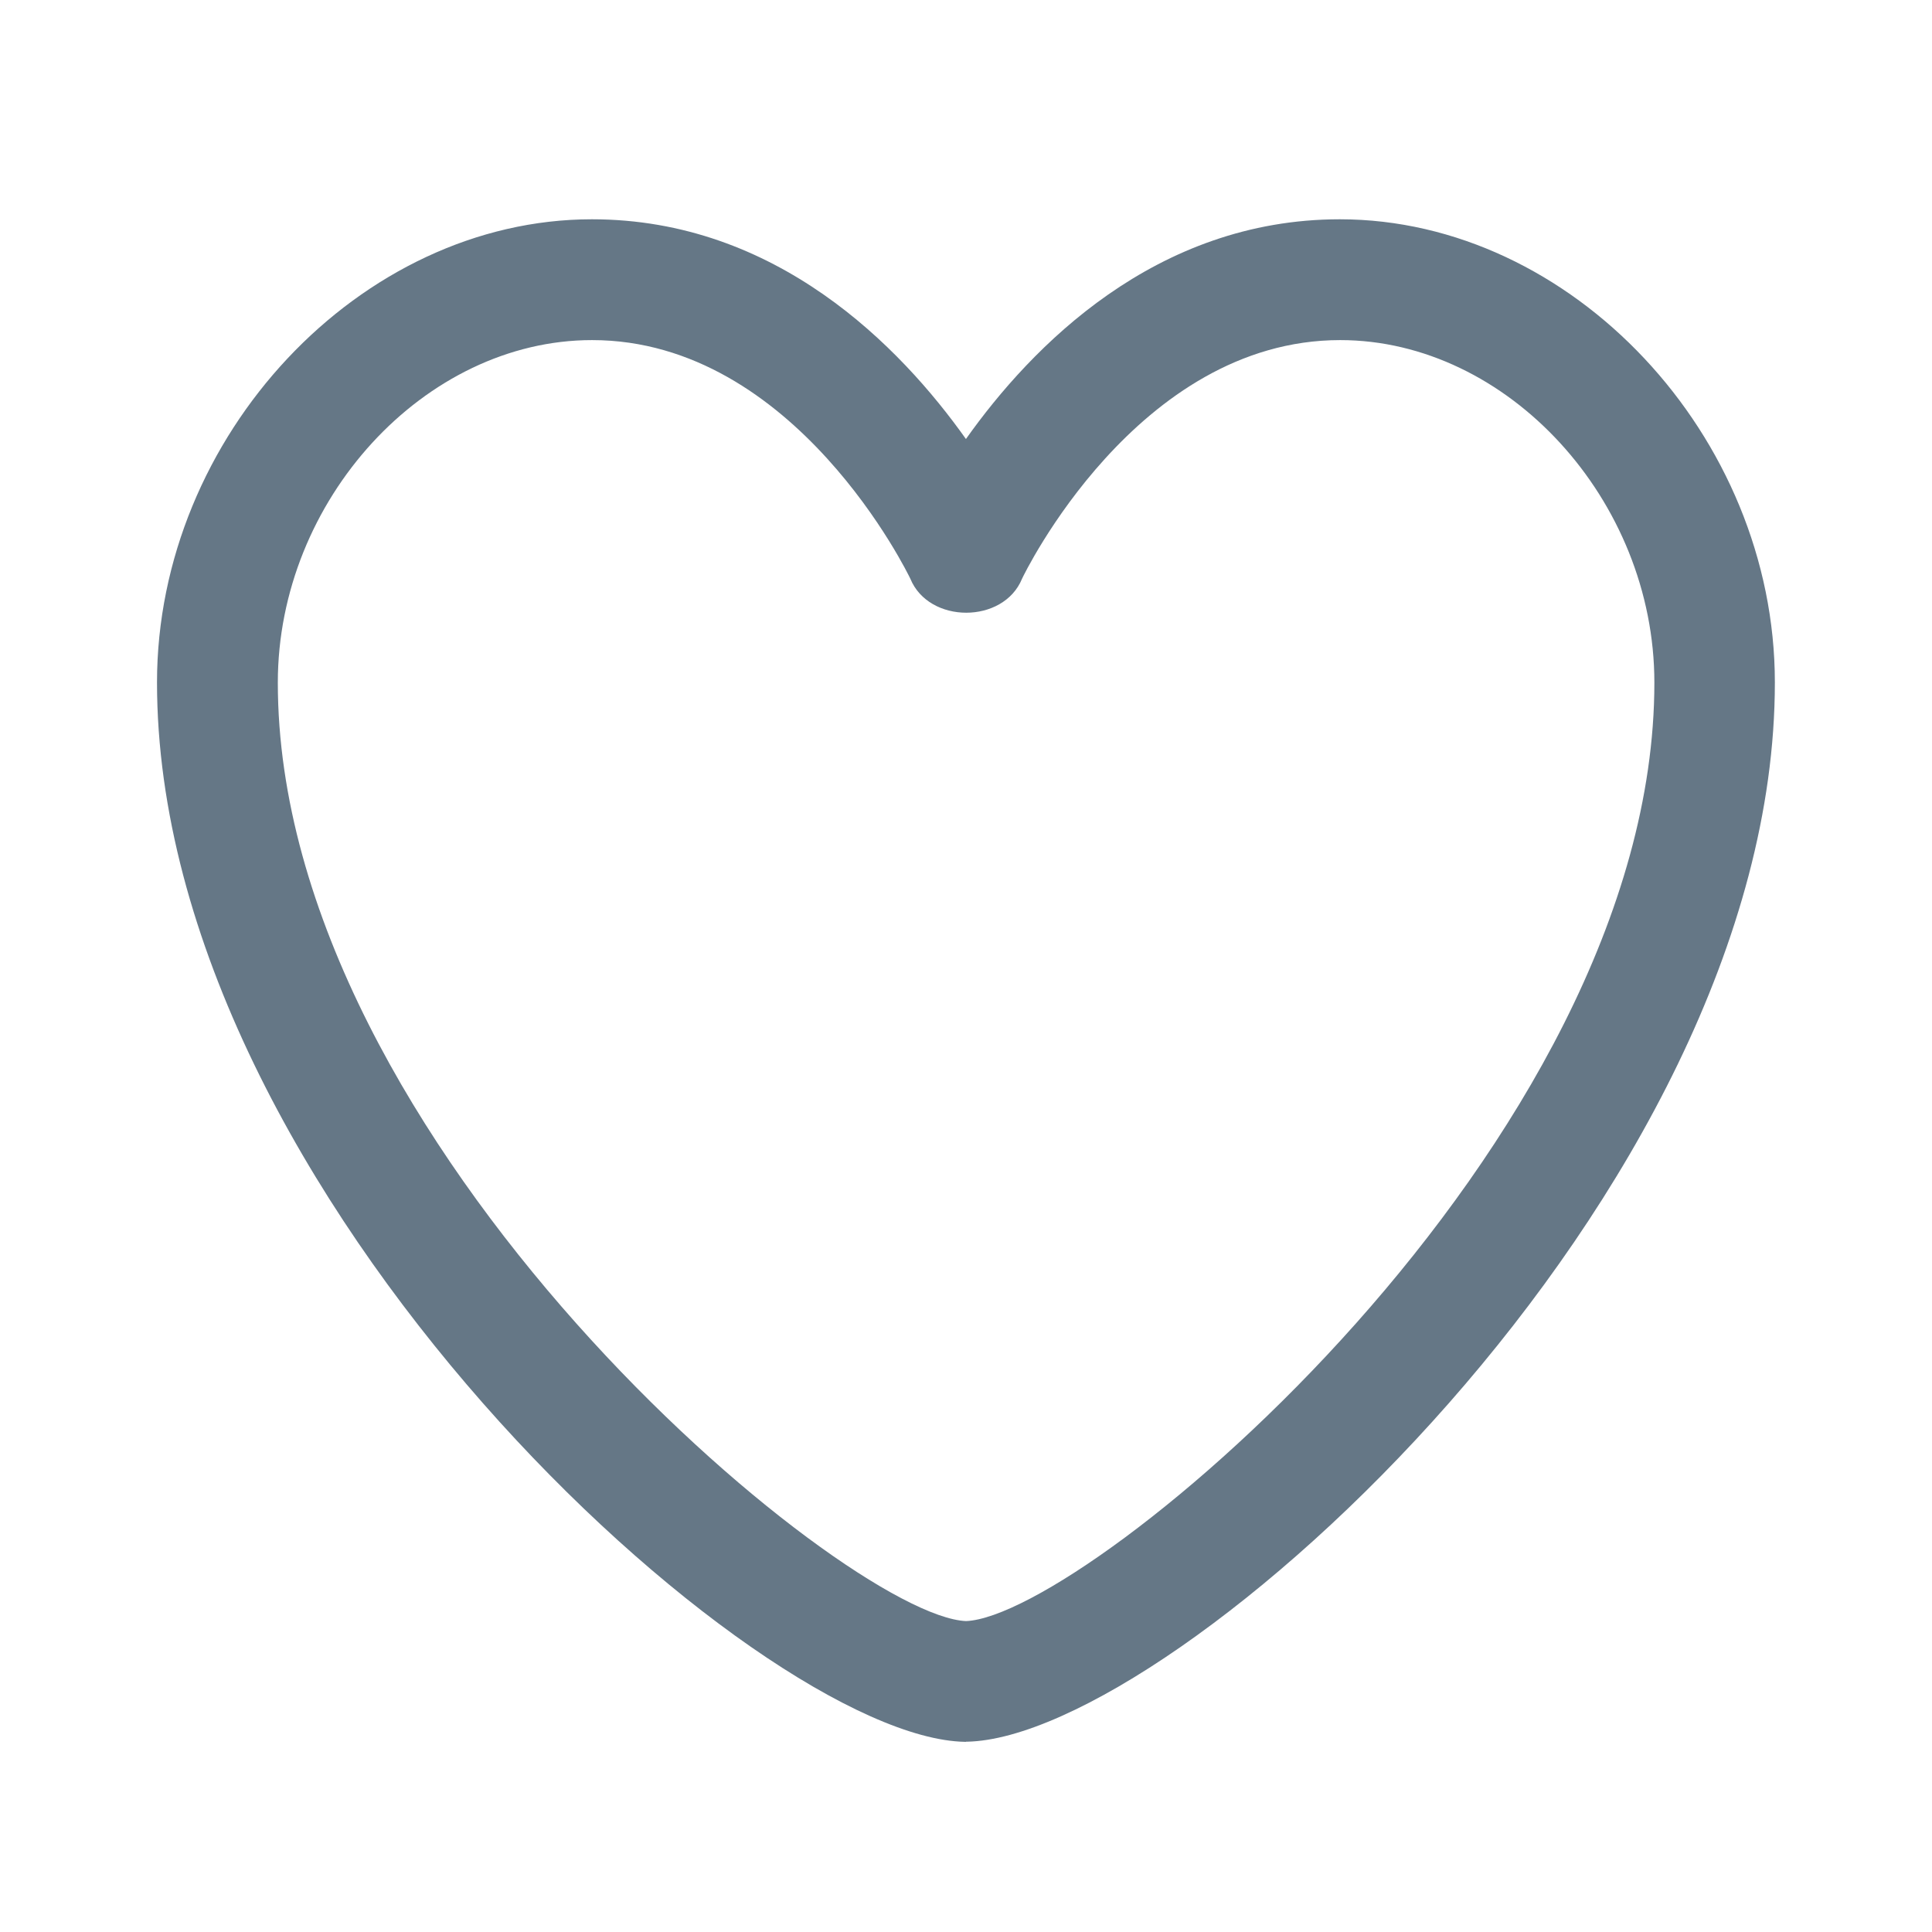
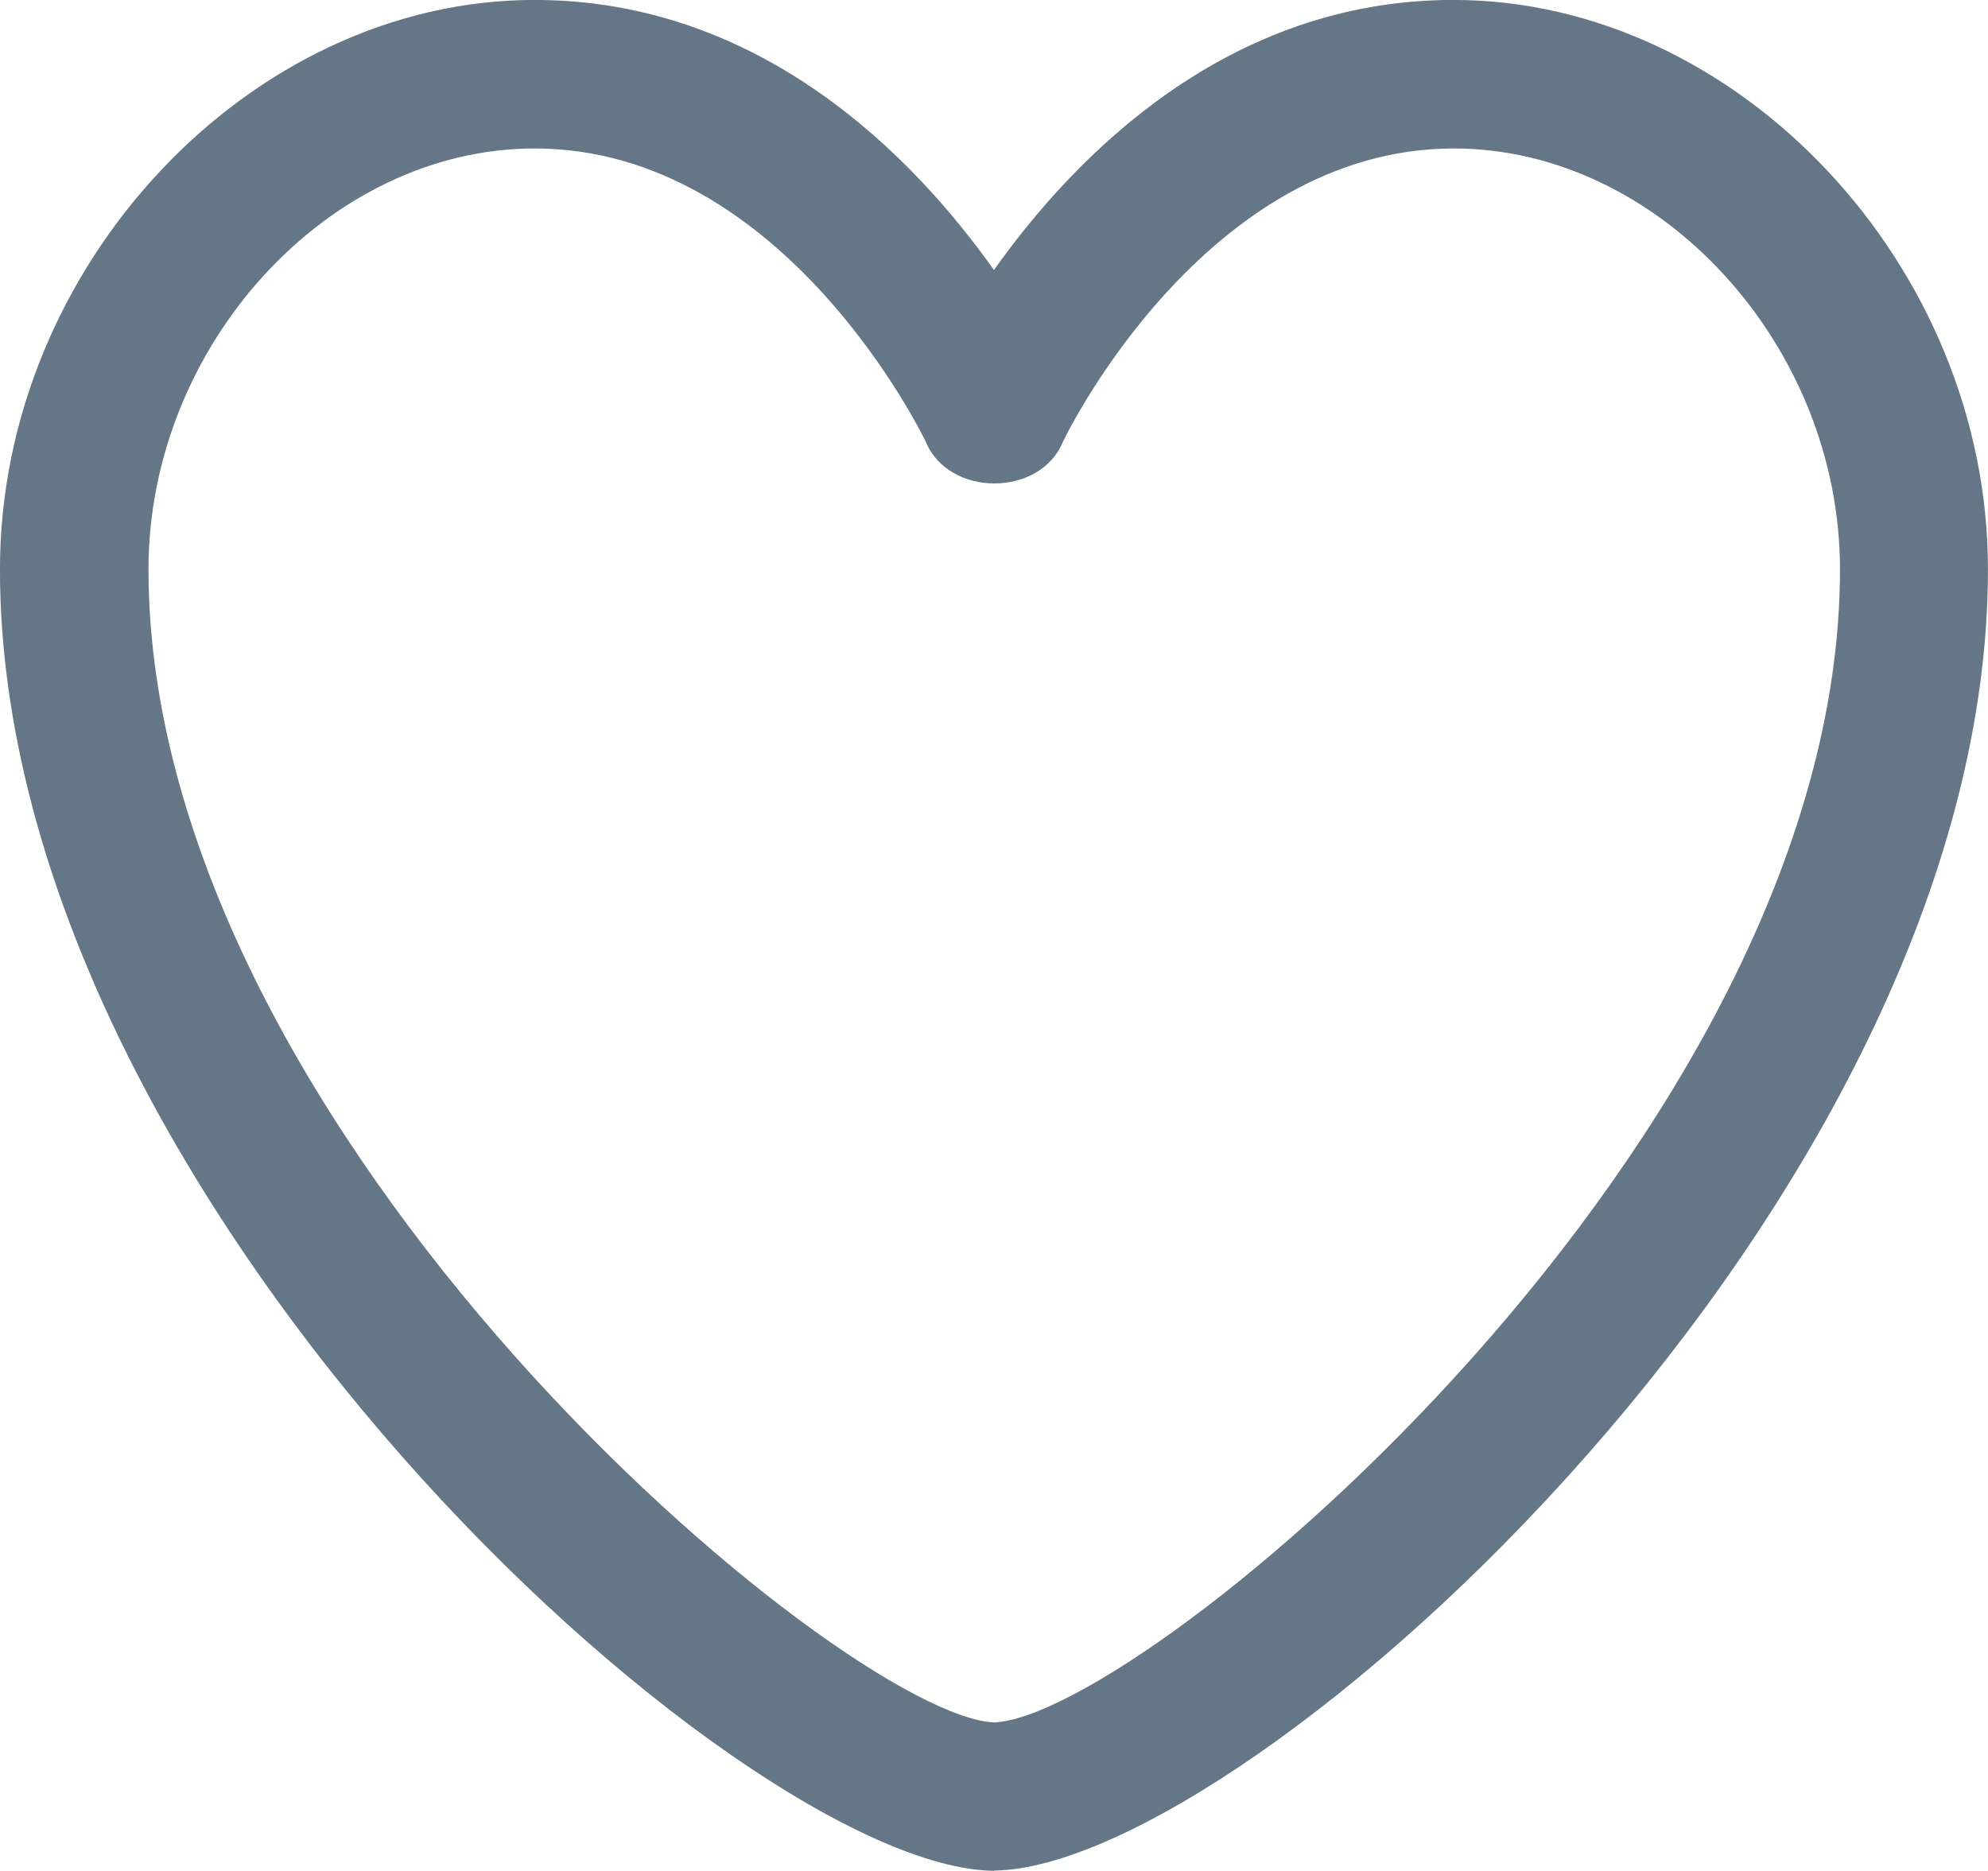
- <svg xmlns="http://www.w3.org/2000/svg" width="30" height="30" viewBox="0 0 30 30" fill="none">
-   <g id="icon_like">
+ <svg xmlns="http://www.w3.org/2000/svg" width="25.122" height="23.643" viewBox="0 0 25.122 23.643" fill="none" version="1.1" id="svg5">
+   <defs id="defs9" />
+   <g id="icon_like" transform="translate(-2.4375,-3.40479)">
    <g id="Group">
-       <path id="Vector" d="M15 27.047H14.982C11.754 26.987 2.438 18.57 2.438 10.597C2.438 6.767 5.594 3.405 9.191 3.405C12.054 3.405 13.979 5.38 14.999 6.817C16.016 5.382 17.941 3.405 20.805 3.405C24.405 3.405 27.56 6.767 27.56 10.598C27.56 18.569 18.242 26.986 15.014 27.045H15V27.047ZM9.193 5.281C6.593 5.281 4.314 7.766 4.314 10.6C4.314 17.775 13.106 25.095 15.001 25.172C16.899 25.095 25.689 17.776 25.689 10.6C25.689 7.766 23.41 5.281 20.81 5.281C17.65 5.281 15.885 8.951 15.87 8.987C15.582 9.69 14.425 9.69 14.136 8.987C14.119 8.95 12.355 5.281 9.194 5.281H9.193Z" fill="#657786" />
+       <path id="Vector" d="m 15,27.047 h -0.018 c -3.229,-0.06 -12.545,-8.477 -12.545,-16.45 0,-3.83 3.156,-7.193 6.754,-7.193 2.862,0 4.787,1.975 5.807,3.413 1.018,-1.435 2.942,-3.413 5.806,-3.413 3.6,0 6.755,3.362 6.755,7.194 0,7.97 -9.318,16.387 -12.546,16.446 H 15 Z M 9.193,5.281 c -2.6,0 -4.879,2.485 -4.879,5.319 0,7.175 8.792,14.495 10.687,14.572 1.897,-0.077 10.688,-7.396 10.688,-14.572 0,-2.834 -2.279,-5.319 -4.879,-5.319 -3.16,0 -4.925,3.67 -4.94,3.706 -0.287,0.703 -1.445,0.703 -1.734,0 C 14.119,8.95 12.355,5.281 9.194,5.281 Z" fill="#657786" />
    </g>
  </g>
</svg>
